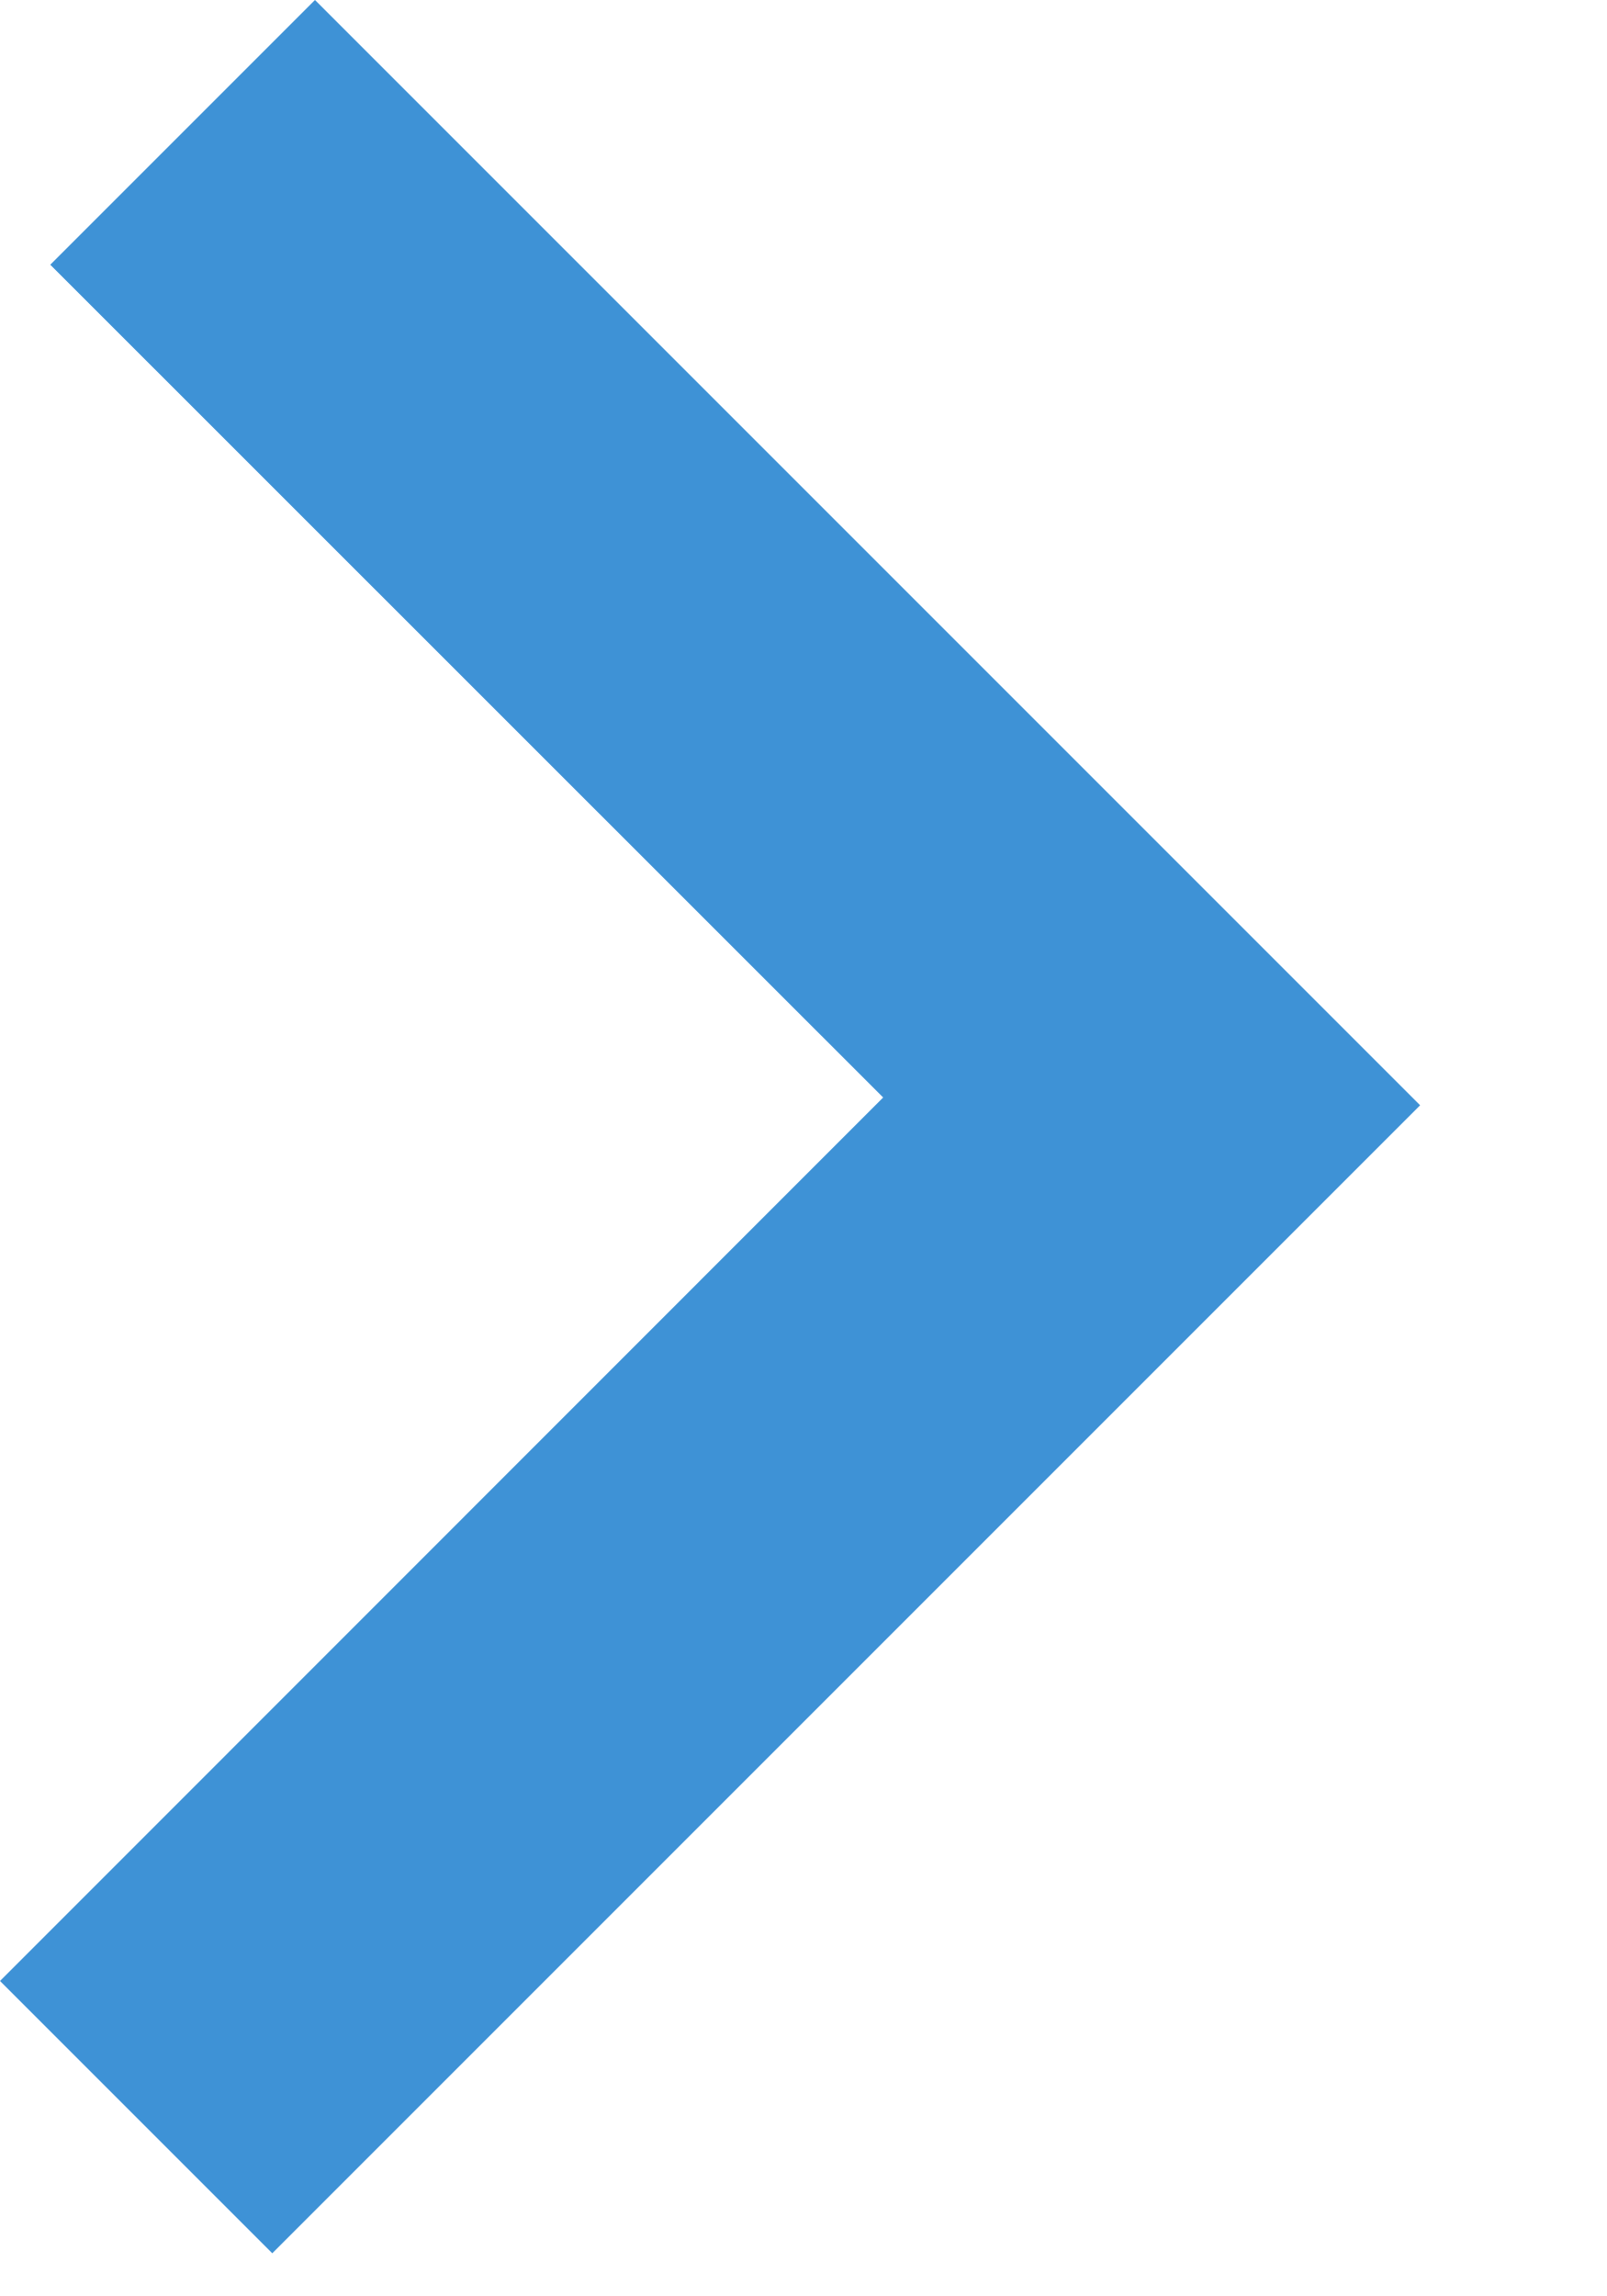
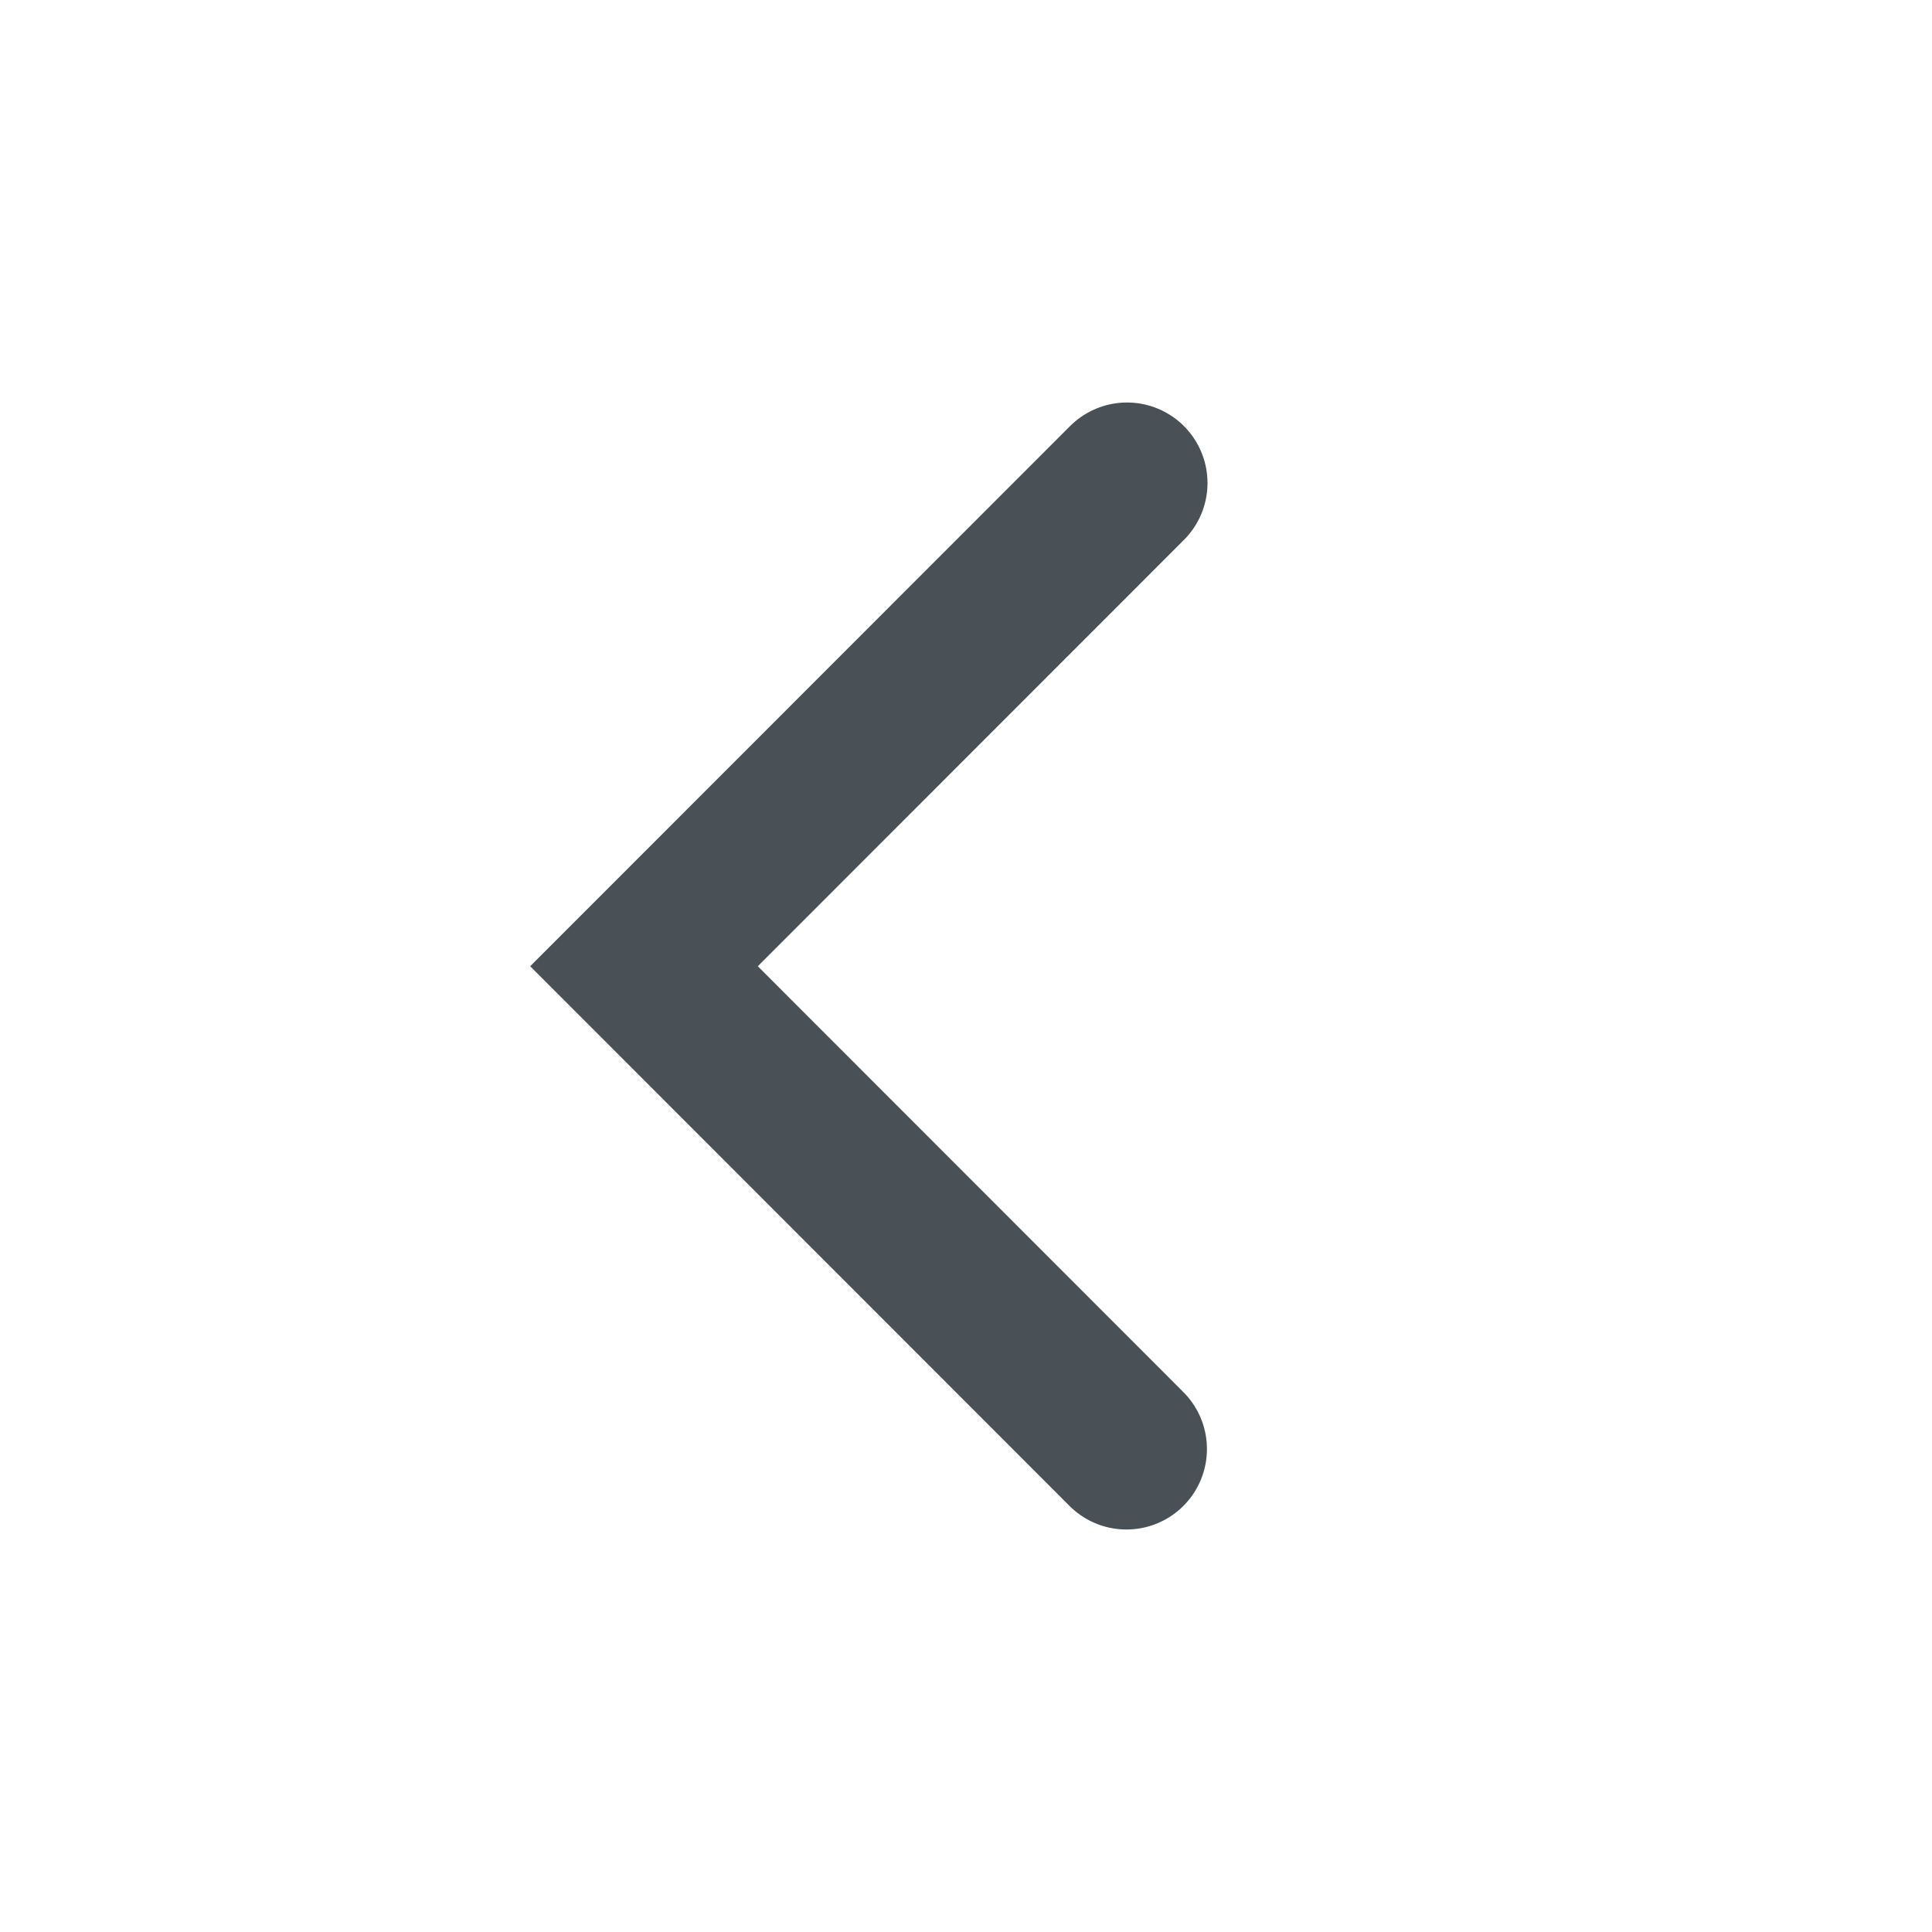
- <svg xmlns="http://www.w3.org/2000/svg" width="7" height="10" viewBox="0 0 7 10">
-   <path fill="#3E92D6" fill-rule="evenodd" d="M0 8.628L3.847 4.78.219 1.153 1.372 0l4.814 4.814-5 5L0 8.628z" />
+ <svg xmlns="http://www.w3.org/2000/svg" width="24" height="24" viewBox="0 0 24 24">
+   <path fill="none" fill-rule="evenodd" stroke="#495056" stroke-linecap="round" stroke-width="2" d="M14 6l-6 6.003L13.993 18" />
</svg>
